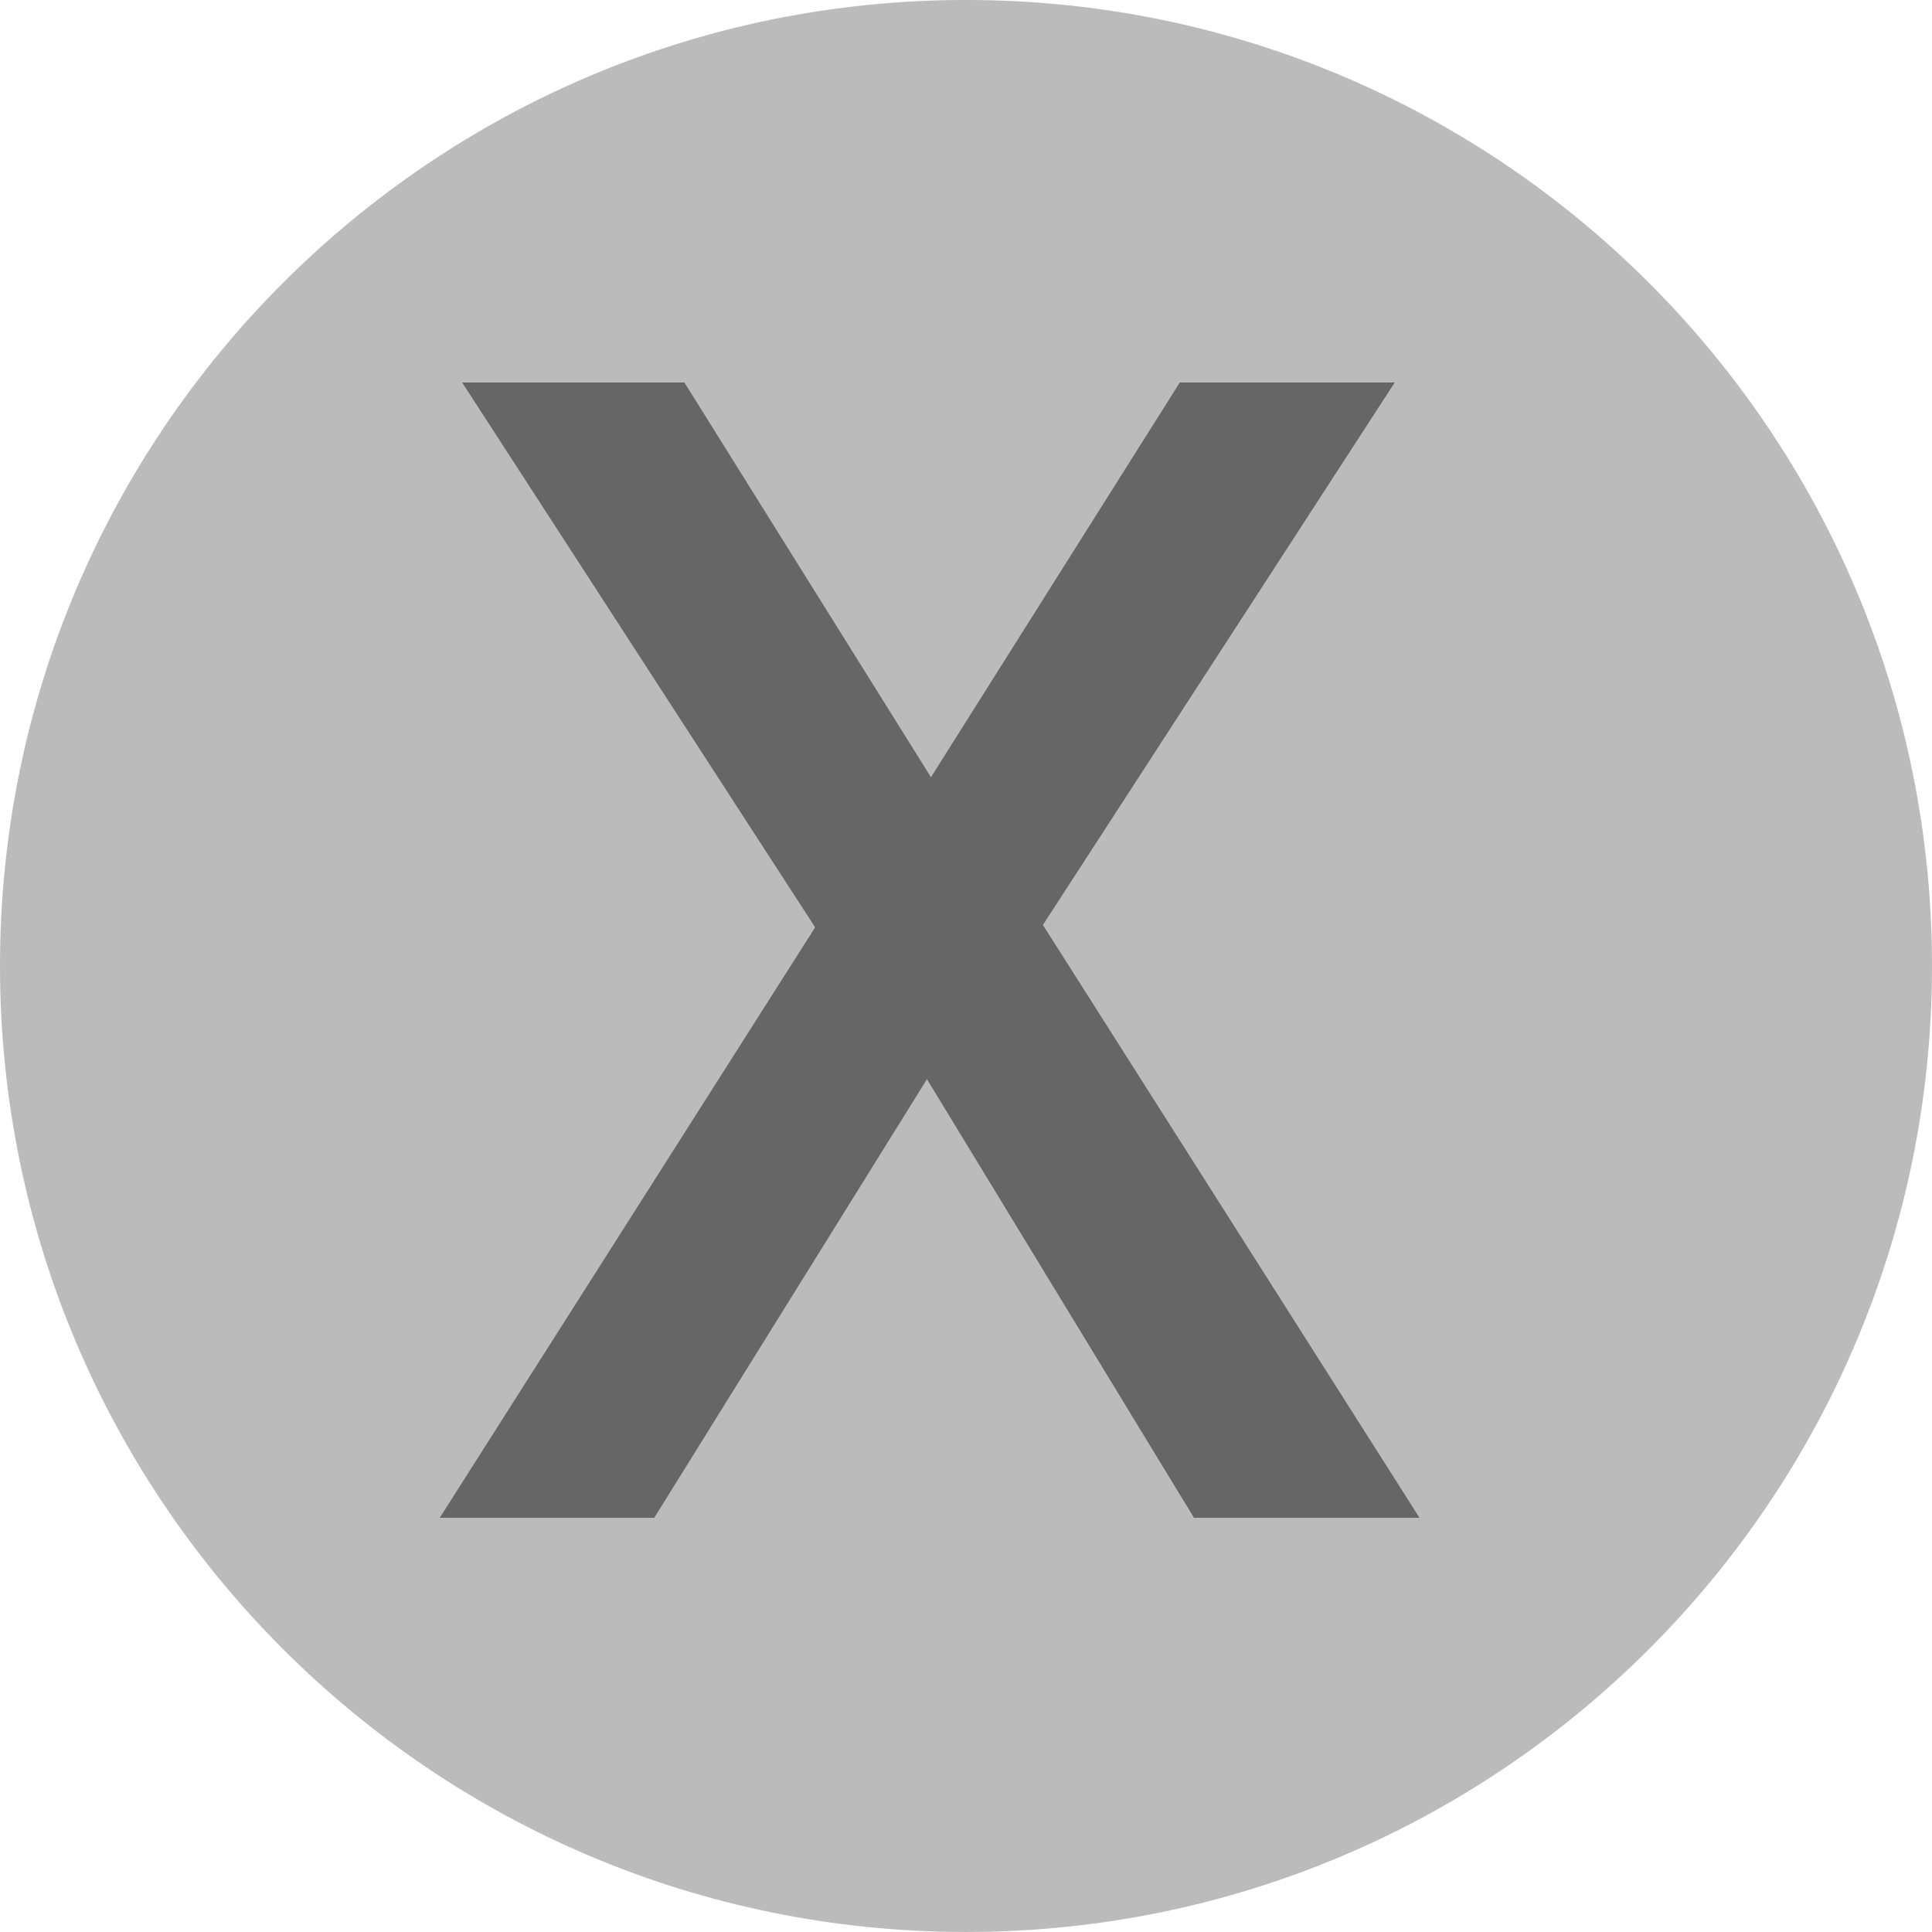
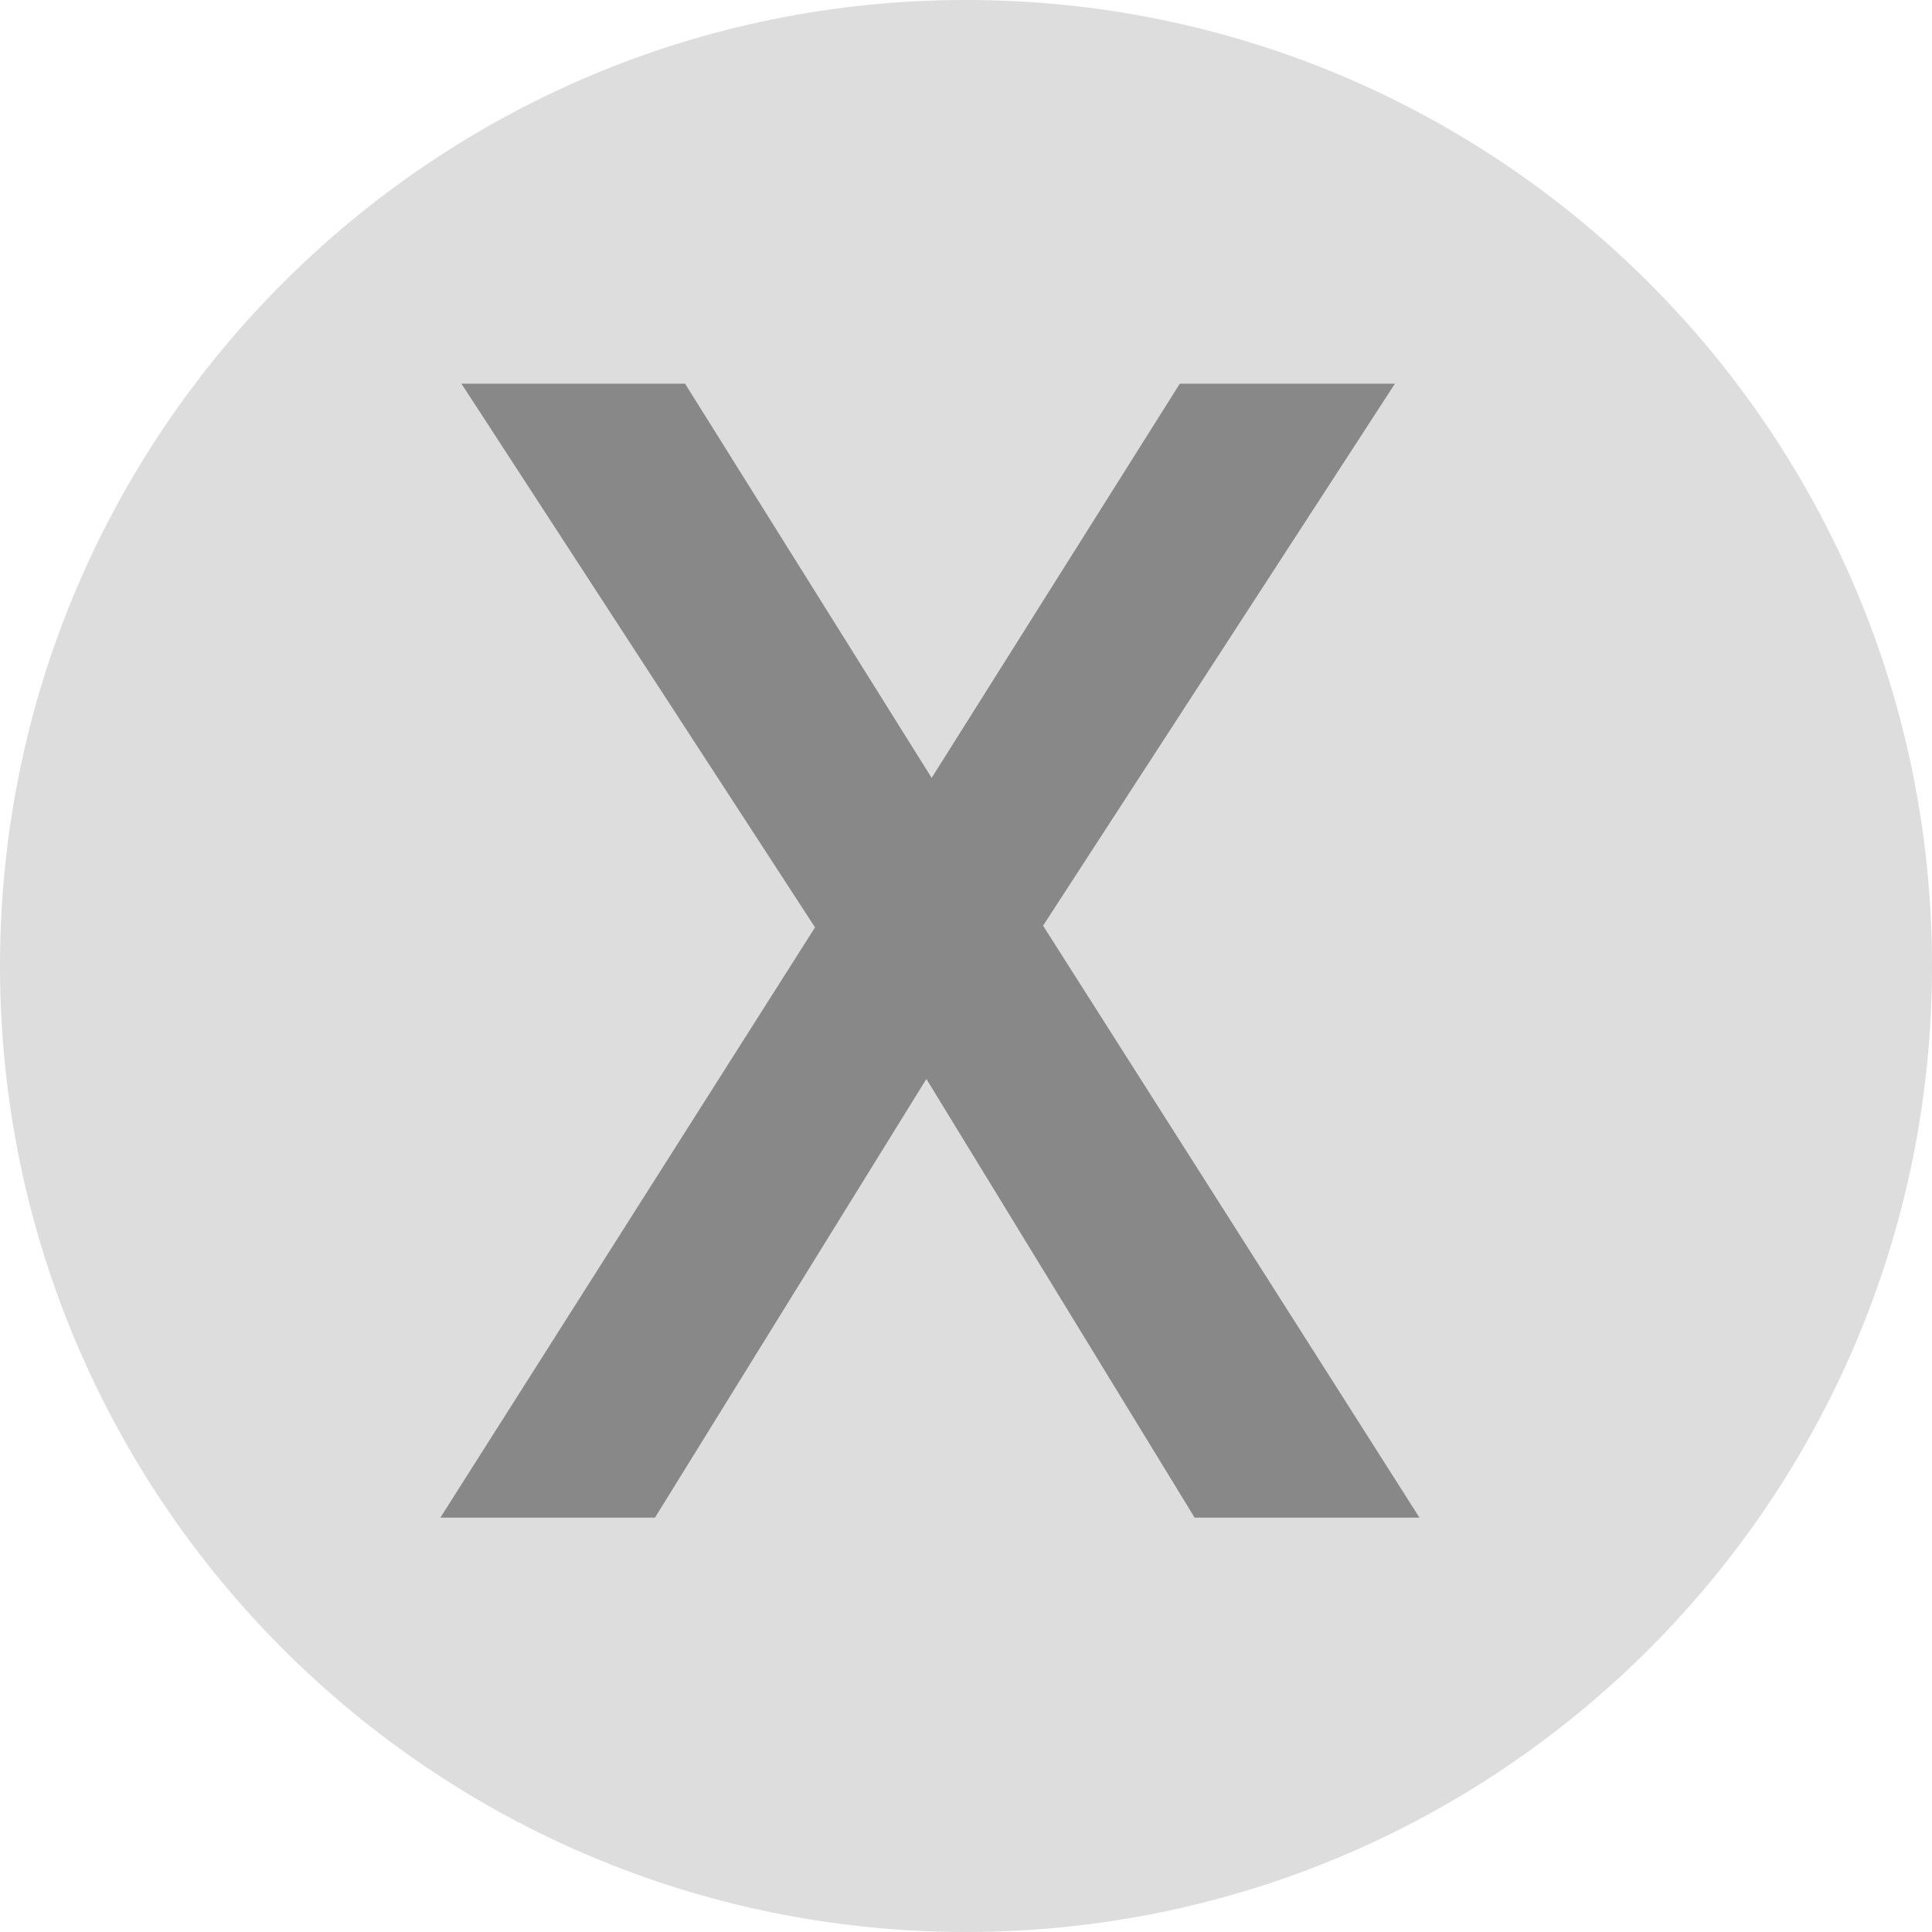
- <svg xmlns="http://www.w3.org/2000/svg" width="25" height="25" id="svg2" version="1.1">
+ <svg xmlns="http://www.w3.org/2000/svg" width="18" height="18" id="svg2" version="1.1">
  <defs id="defs4" />
-   <g id="layer1" transform="translate(-21.76351,-1007.221)">
-     <path style="fill:#bbbbbb;fill-opacity:1;fill-rule:evenodd;stroke:none" id="path2989" d="m 340,882.362 c 0,93.888 -76.112,170 -170,170 -93.888,0 -170,-76.112 -170,-170 0,-93.888 76.112,-170 170,-170 93.888,0 170,76.112 170,170 z" transform="matrix(0.07352941,0,0,0.07352941,21.76351,954.8412)" />
-     <text xml:space="preserve" style="font-size:19.475px;font-style:normal;font-variant:normal;font-weight:normal;font-stretch:normal;text-align:start;line-height:125%;letter-spacing:0px;word-spacing:0px;writing-mode:lr-tb;text-anchor:start;fill:#666666;fill-opacity:1;stroke:#666666;stroke-width:0.784;stroke-opacity:1;font-family:Ubuntu;-inkscape-font-specification:Ubuntu" x="28.09" y="1026.469" id="text3778">
-       <tspan id="tspan3780" x="28.09" y="1026.469" style="stroke-width:0.784">X</tspan>
+   <g id="layer1" transform="translate(-25.33251,-1010.807)">
+     <path style="fill:#dddddd;fill-opacity:1;fill-rule:evenodd;stroke:none" id="path2989" d="m 340,882.362 a 170,170 0 1 1 -340,0 170,170 0 1 1 340,0 z" transform="matrix(0.05294118,0,0,0.05294118,25.33251,973.0934)" />
+     <text xml:space="preserve" style="font-size:14.022px;font-style:normal;font-variant:normal;font-weight:normal;font-stretch:normal;text-align:start;line-height:125%;letter-spacing:0px;word-spacing:0px;writing-mode:lr-tb;text-anchor:start;fill:#888888;fill-opacity:1;stroke:#888888;stroke-width:0.565;stroke-opacity:1;font-family:Ubuntu;-inkscape-font-specification:Ubuntu" x="29.888" y="1024.665" id="text3778">
+       <tspan id="tspan3780" x="29.888" y="1024.665" style="stroke-width:0.565">X</tspan>
    </text>
  </g>
</svg>
